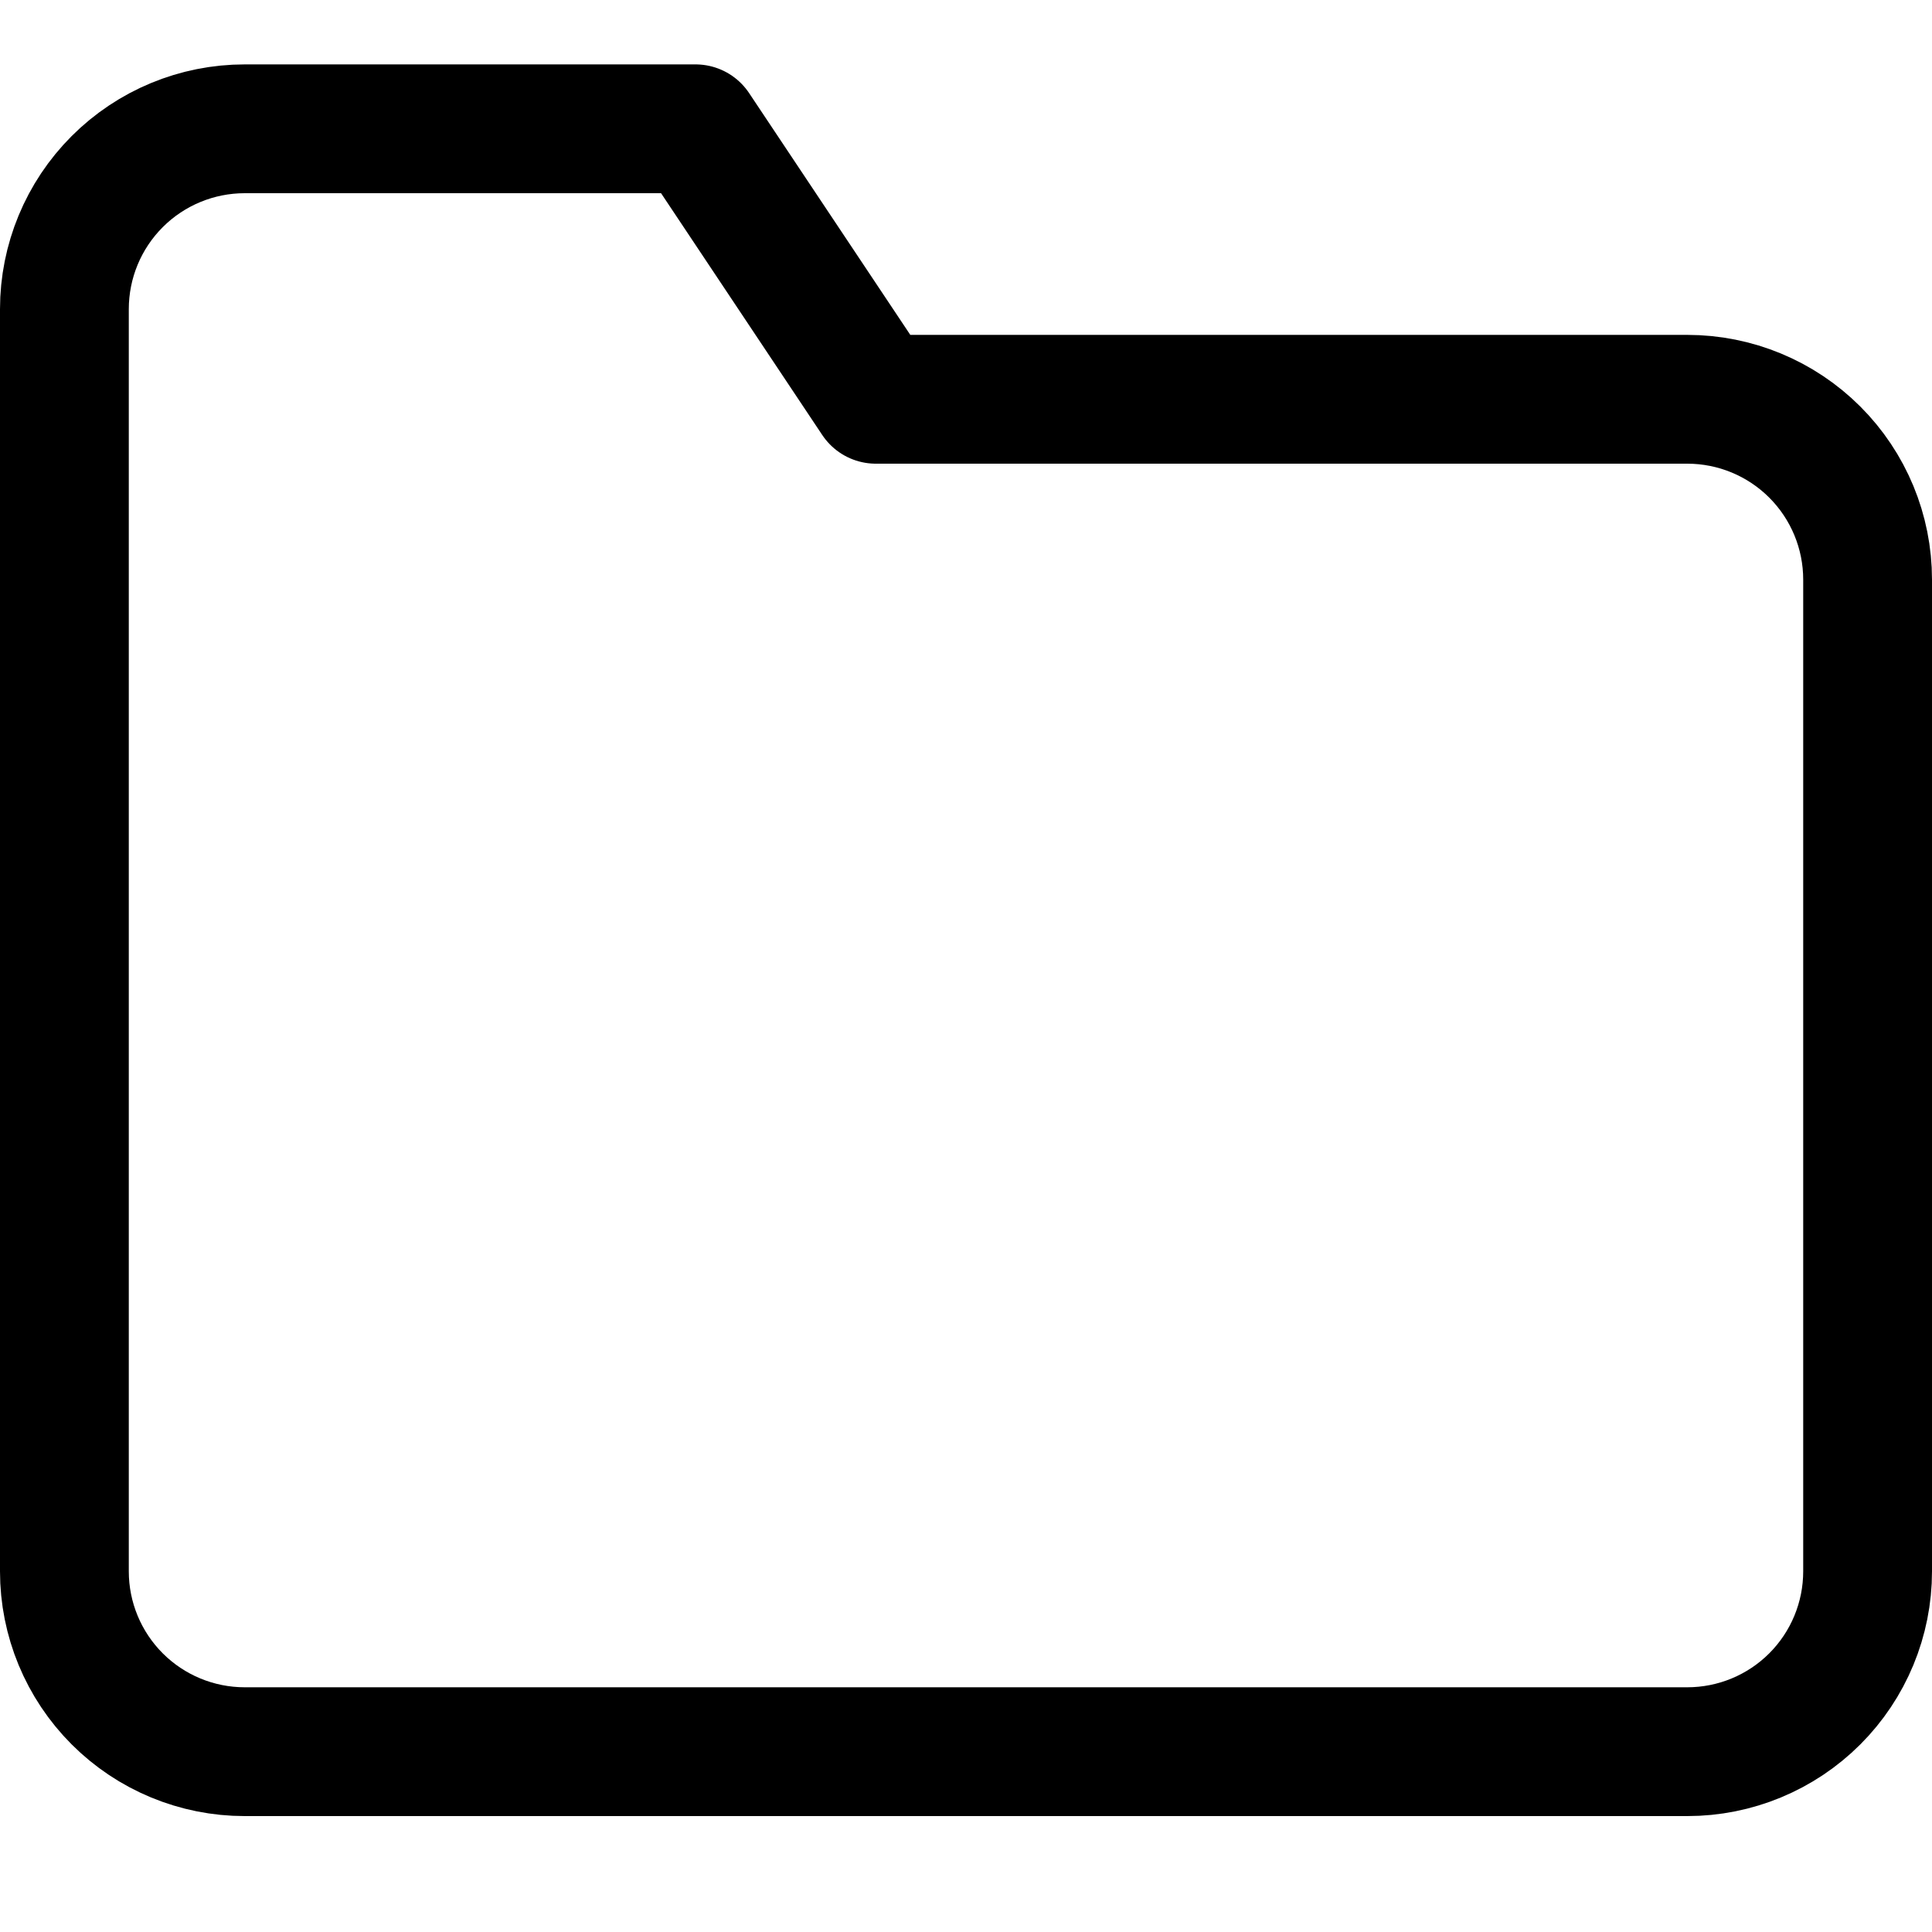
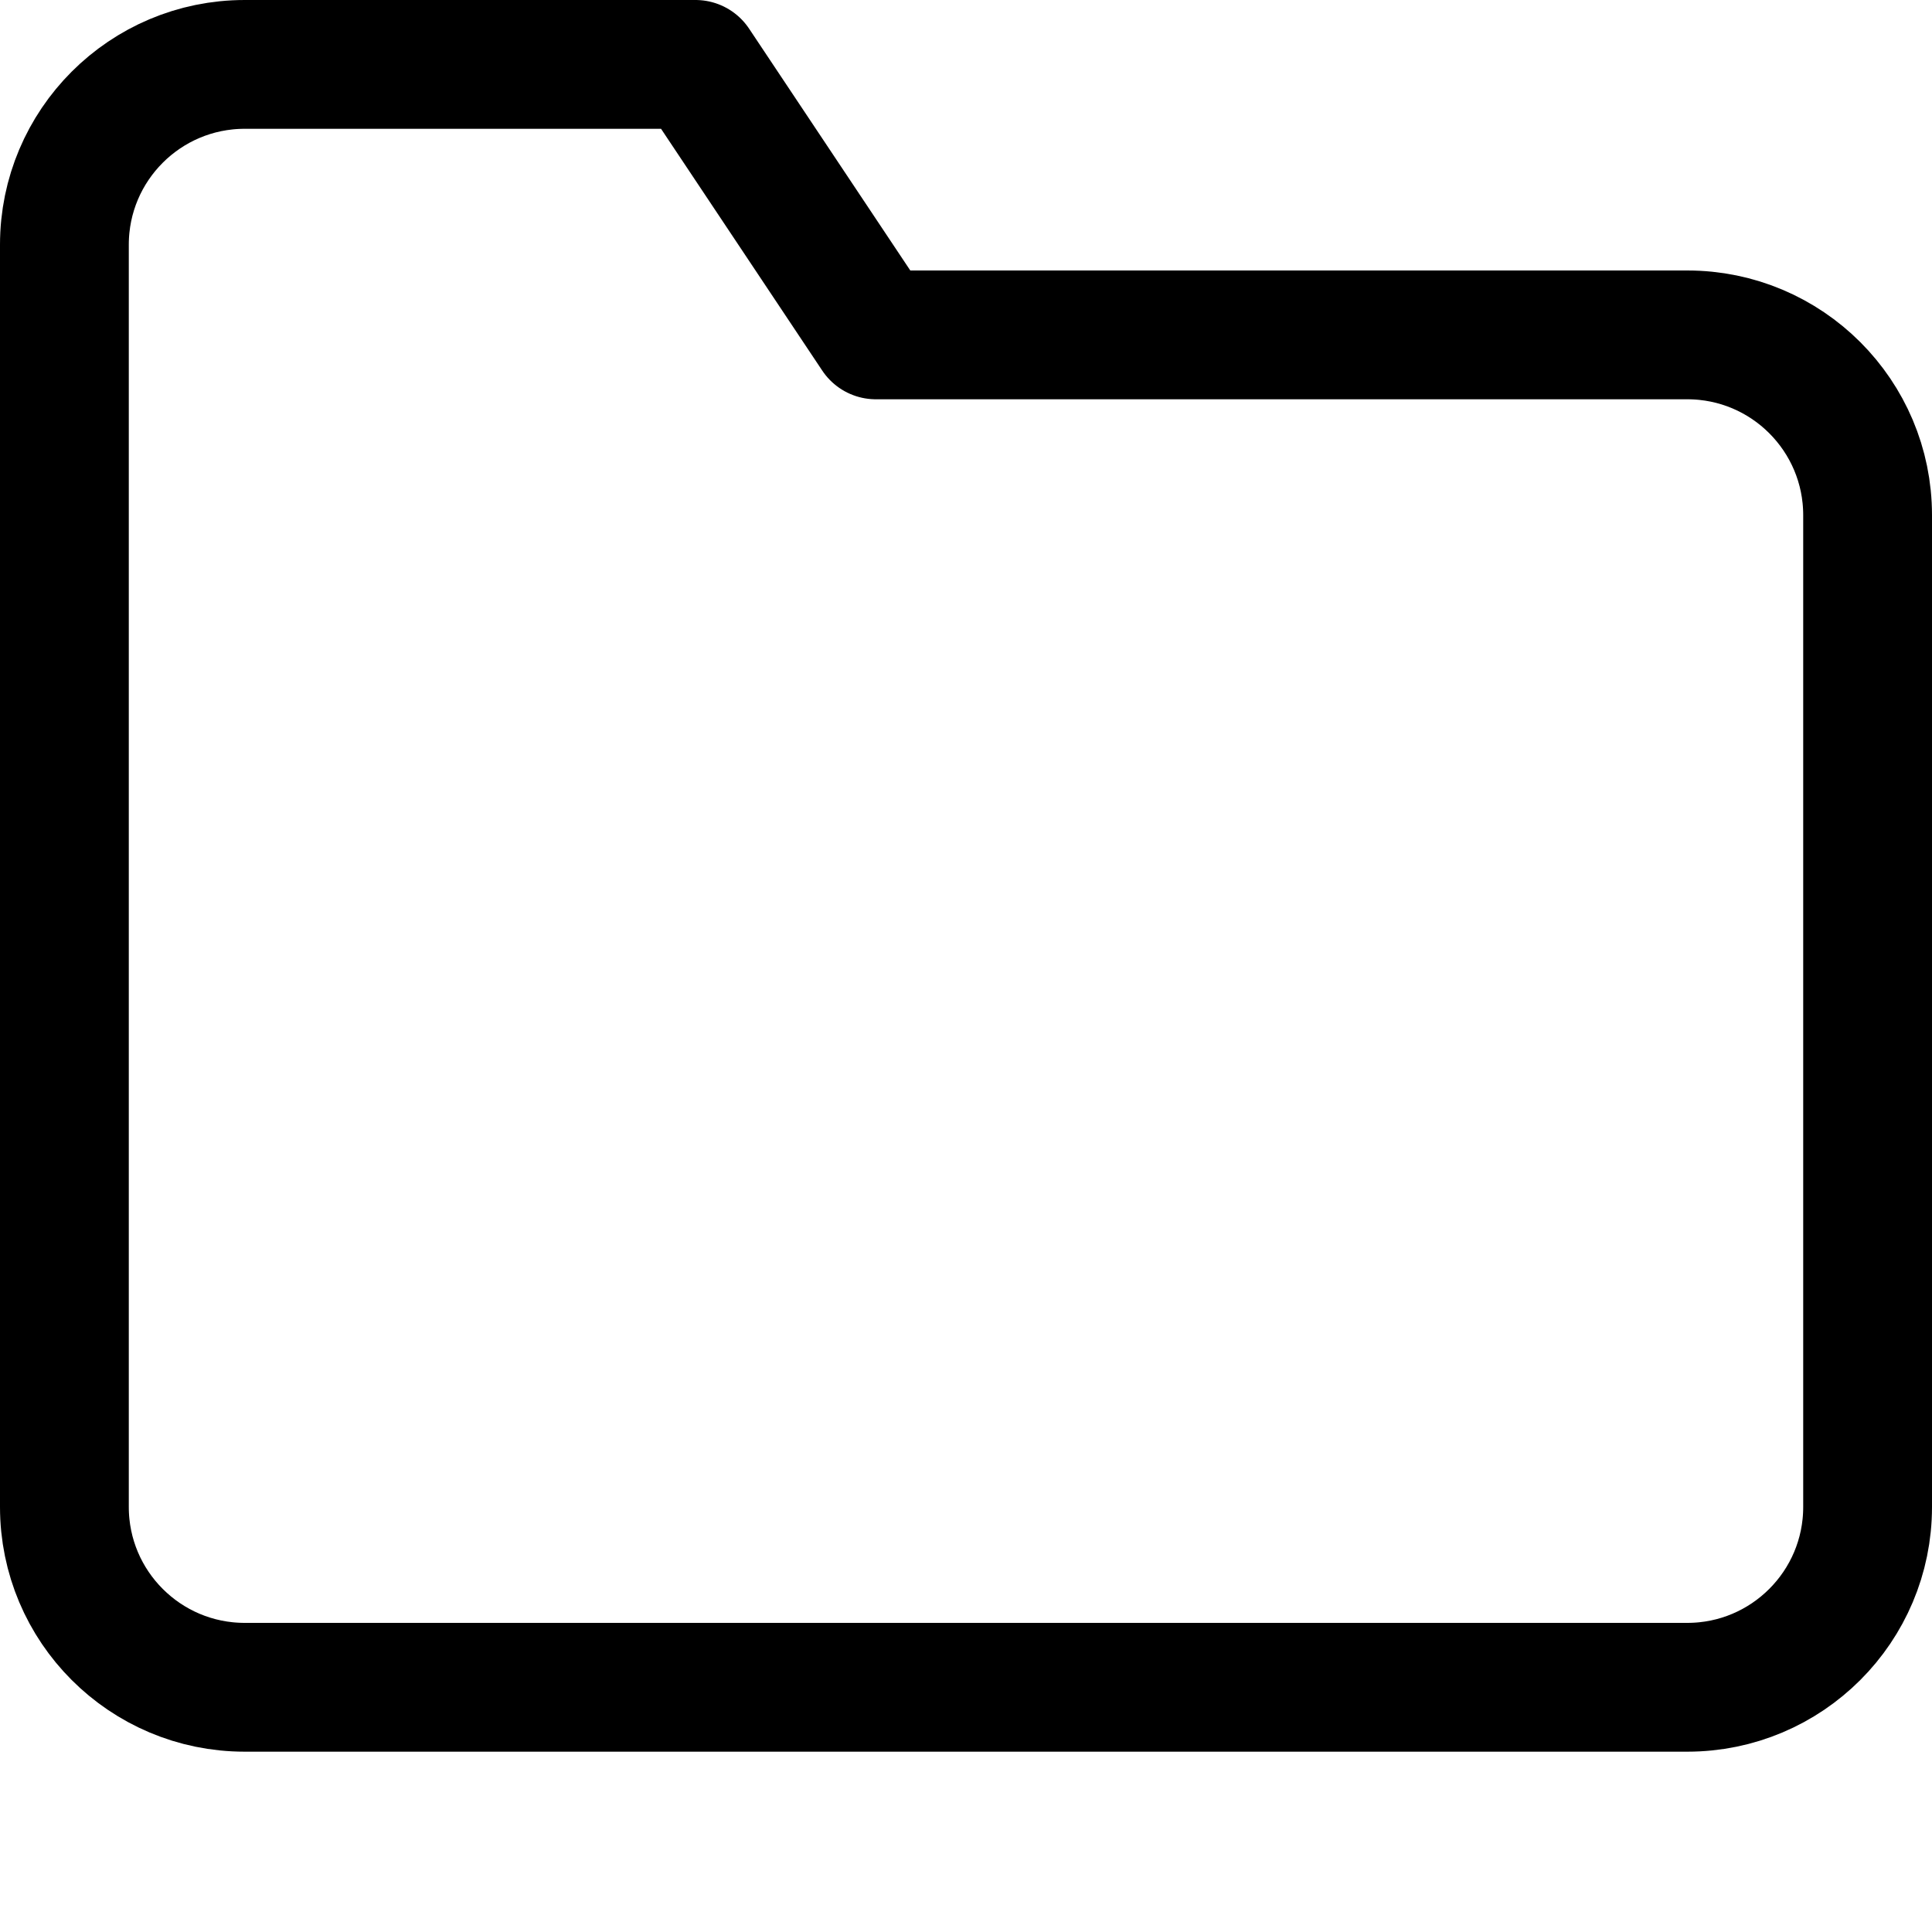
- <svg xmlns="http://www.w3.org/2000/svg" width="28" height="28" viewBox="0 0 30 28" fill="none">
-   <path d="M29 23.4C29 24.143 28.705 24.855 28.18 25.38C27.655 25.905 26.943 26.2 26.2 26.2H3.8C3.057 26.2 2.345 25.905 1.82 25.38C1.295 24.855 1 24.143 1 23.4V3.8C1 3.057 1.295 2.345 1.82 1.82C2.345 1.295 3.057 1 3.8 1H10.8L13.6 5.2H26.2C26.943 5.2 27.655 5.495 28.18 6.02C28.705 6.545 29 7.257 29 8V23.4Z" stroke="black" stroke-width="2" stroke-linecap="round" stroke-linejoin="round" />
+ <svg xmlns="http://www.w3.org/2000/svg" width="28" height="28" viewBox="0 0 30 30" fill="none" stroke="currentColor" stroke-width="2" stroke-linecap="round" stroke-linejoin="round">
+   <path d="M29 23.4a2.8 2.8 0 0 1-2.8 2.8H3.8A2.8 2.8 0 0 1 1 23.4V3.8A2.8 2.8 0 0 1 3.8 1h7l2.8 4.2h12.6A2.8 2.8 0 0 1 29 8v15.4z" />
</svg>
